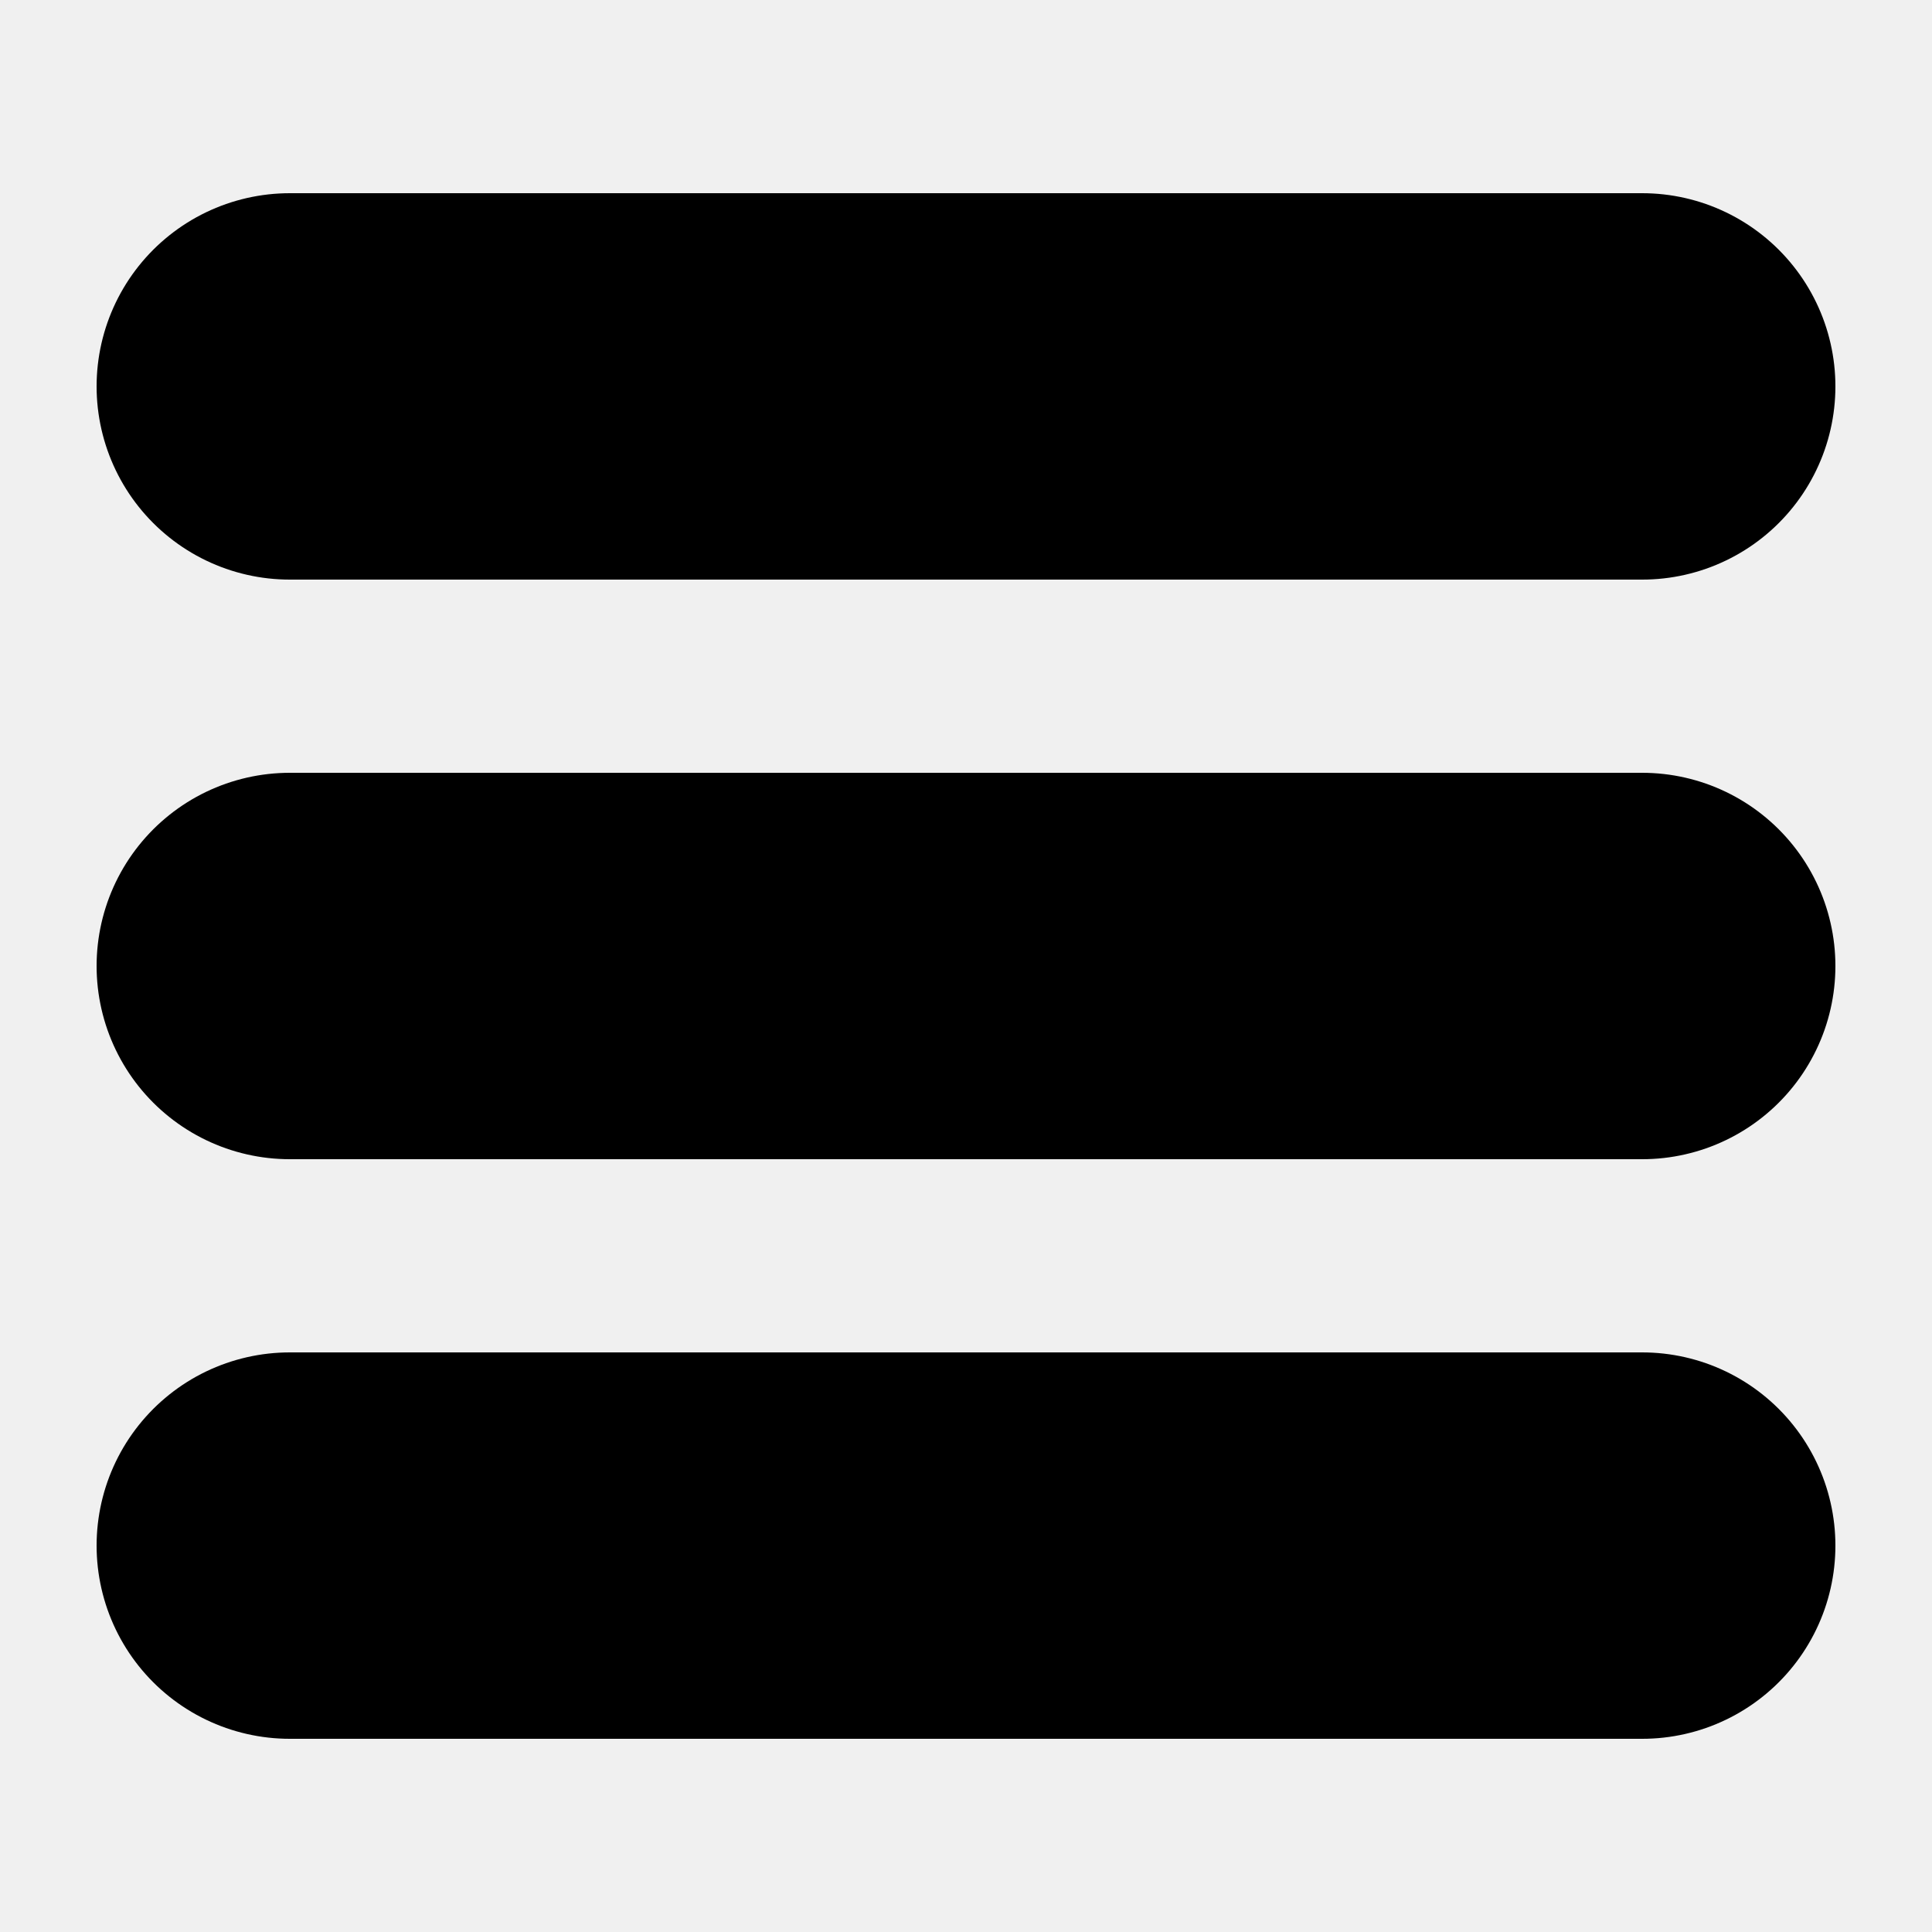
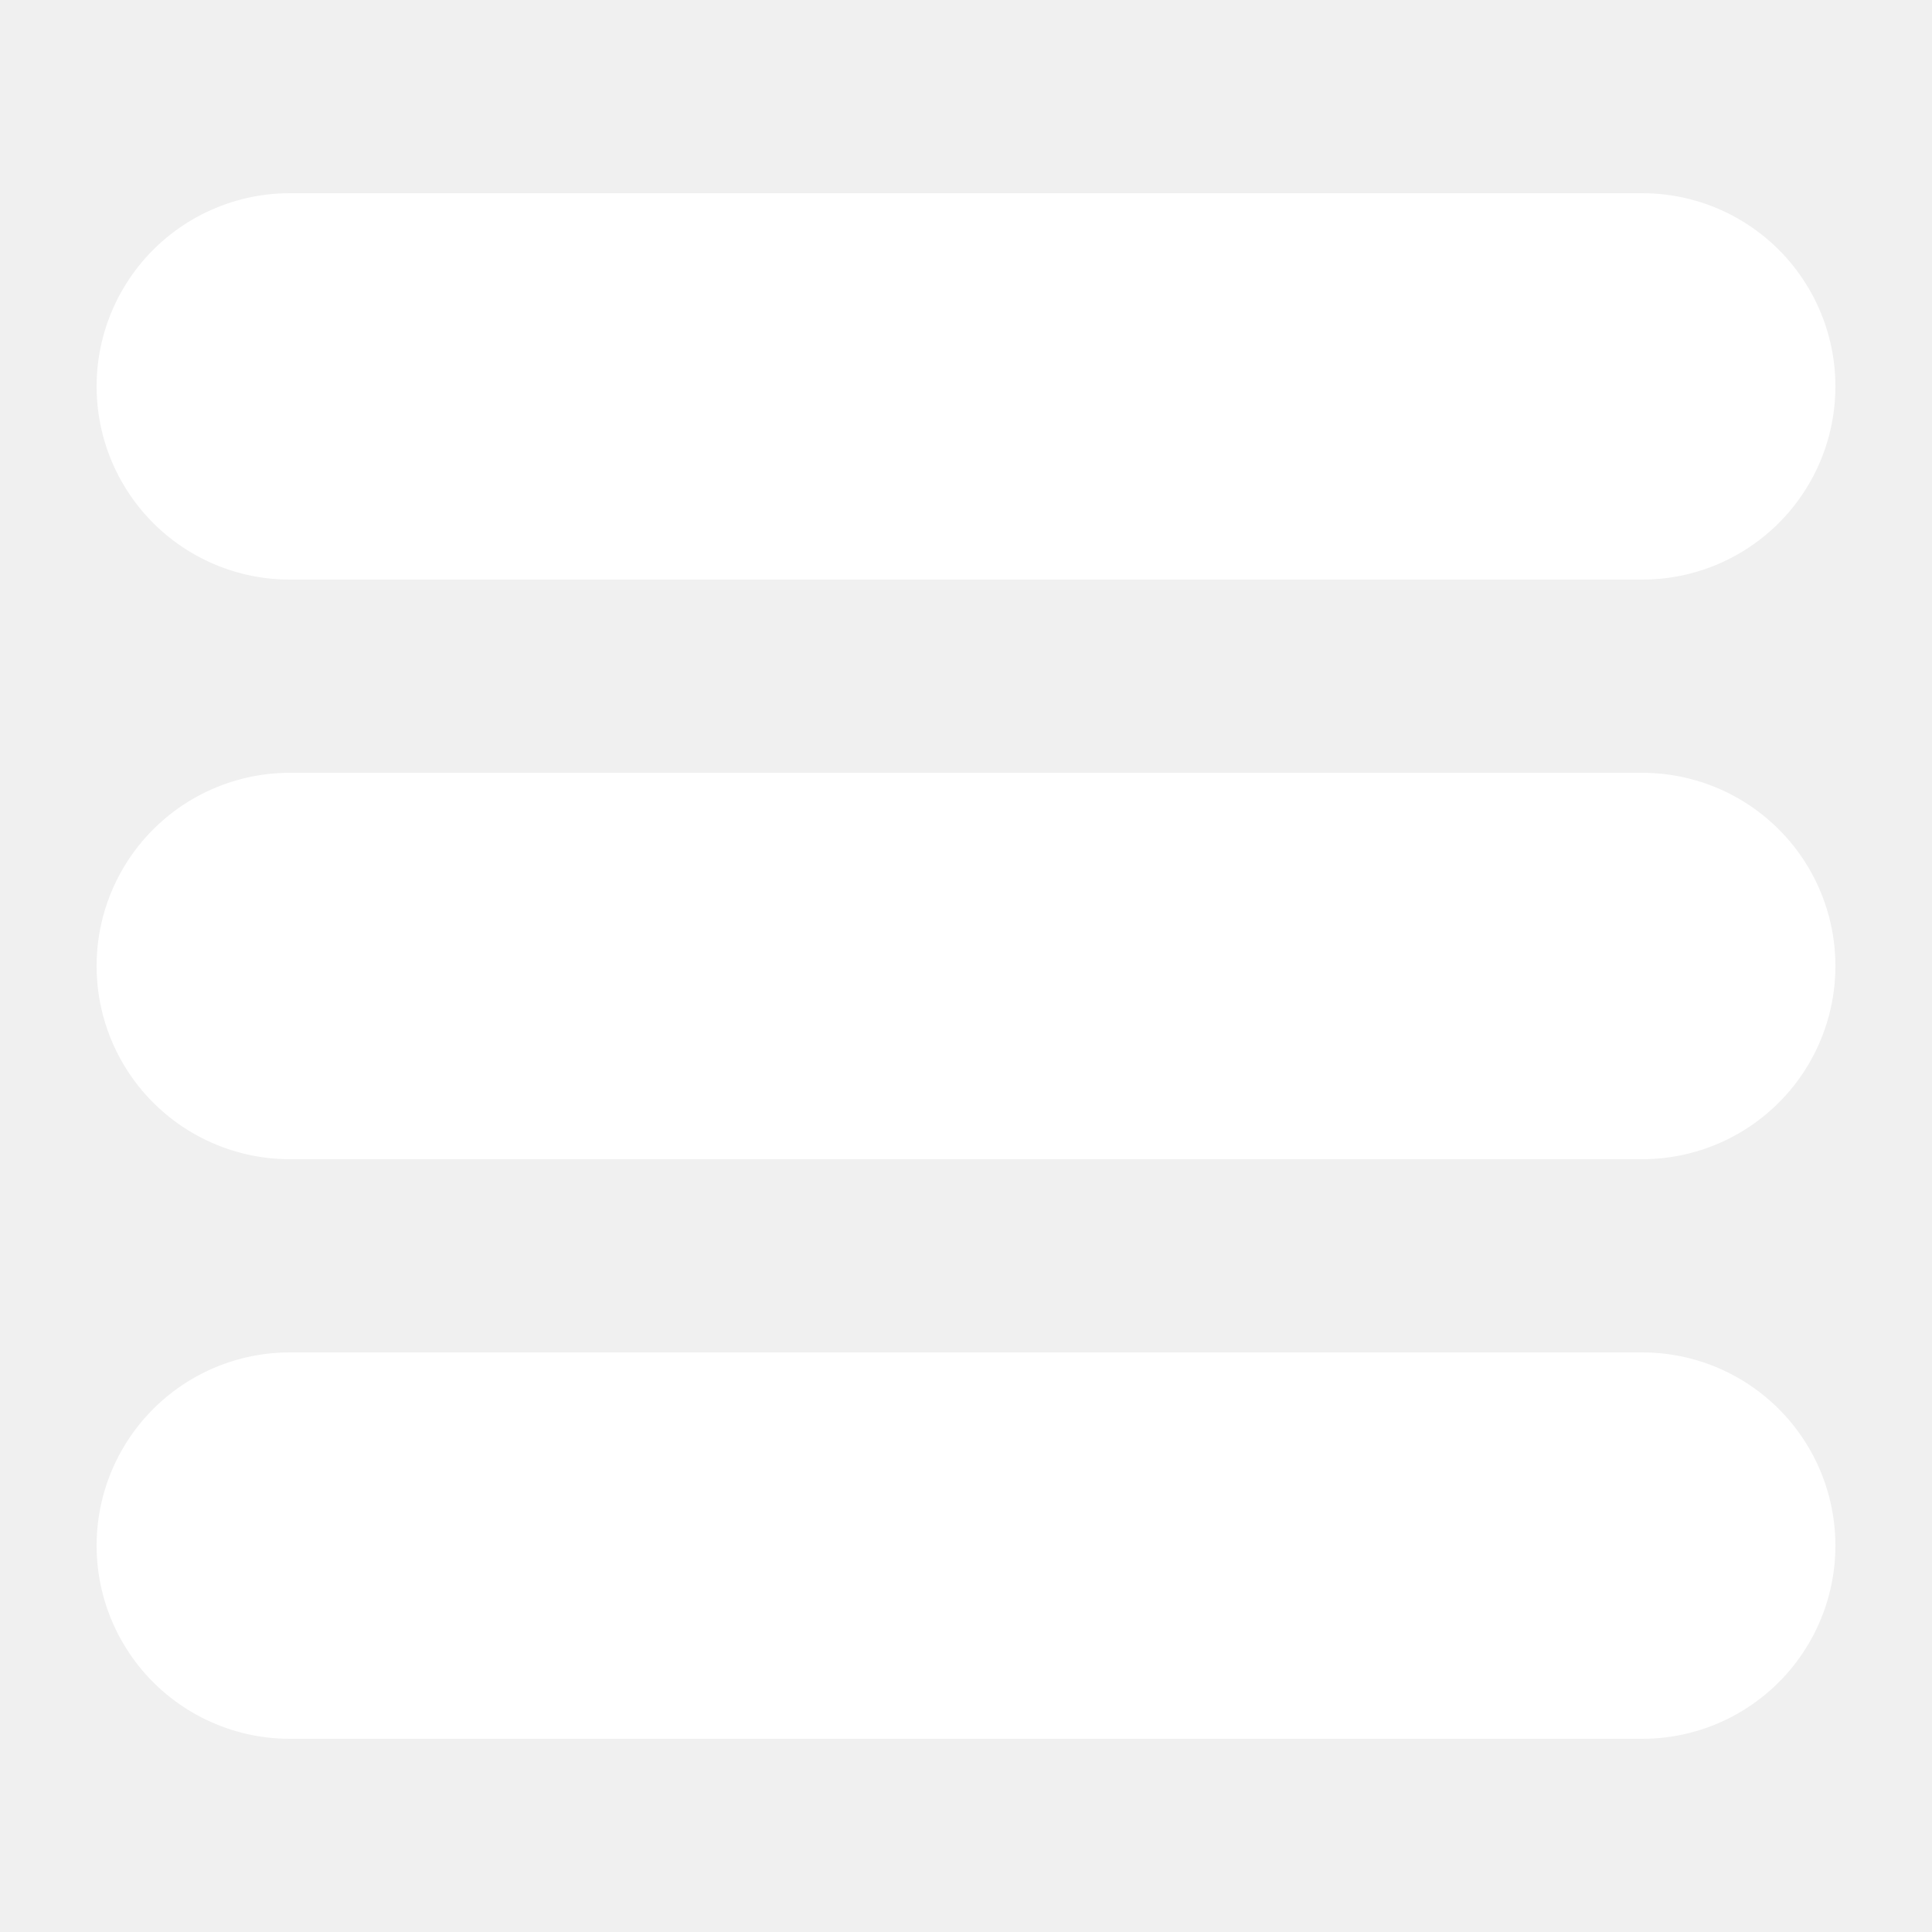
<svg xmlns="http://www.w3.org/2000/svg" width="100%" height="100%" viewBox="0 0 20 20" version="1.1" xml:space="preserve" style="fill-rule:evenodd;clip-rule:evenodd;stroke-linecap:round;stroke-linejoin:round;stroke-miterlimit:1.414;">
-   <path d="M3,4l14,0" style="fill:none;stroke-width:4px;stroke:#000;" />
-   <path d="M3,10l14,0" style="fill:none;stroke-width:4px;stroke:#000;" />
-   <path d="M3,16l14,0" style="fill:none;stroke-width:4px;stroke:#000;" />
+   <path d="M3,4l14,0" style="fill:none;stroke-width:4px;stroke:#FFF;" />
+   <path d="M3,10l14,0" style="fill:none;stroke-width:4px;stroke:#FFF;" />
+   <path d="M3,16l14,0" style="fill:none;stroke-width:4px;stroke:#FFF;" />
</svg>
